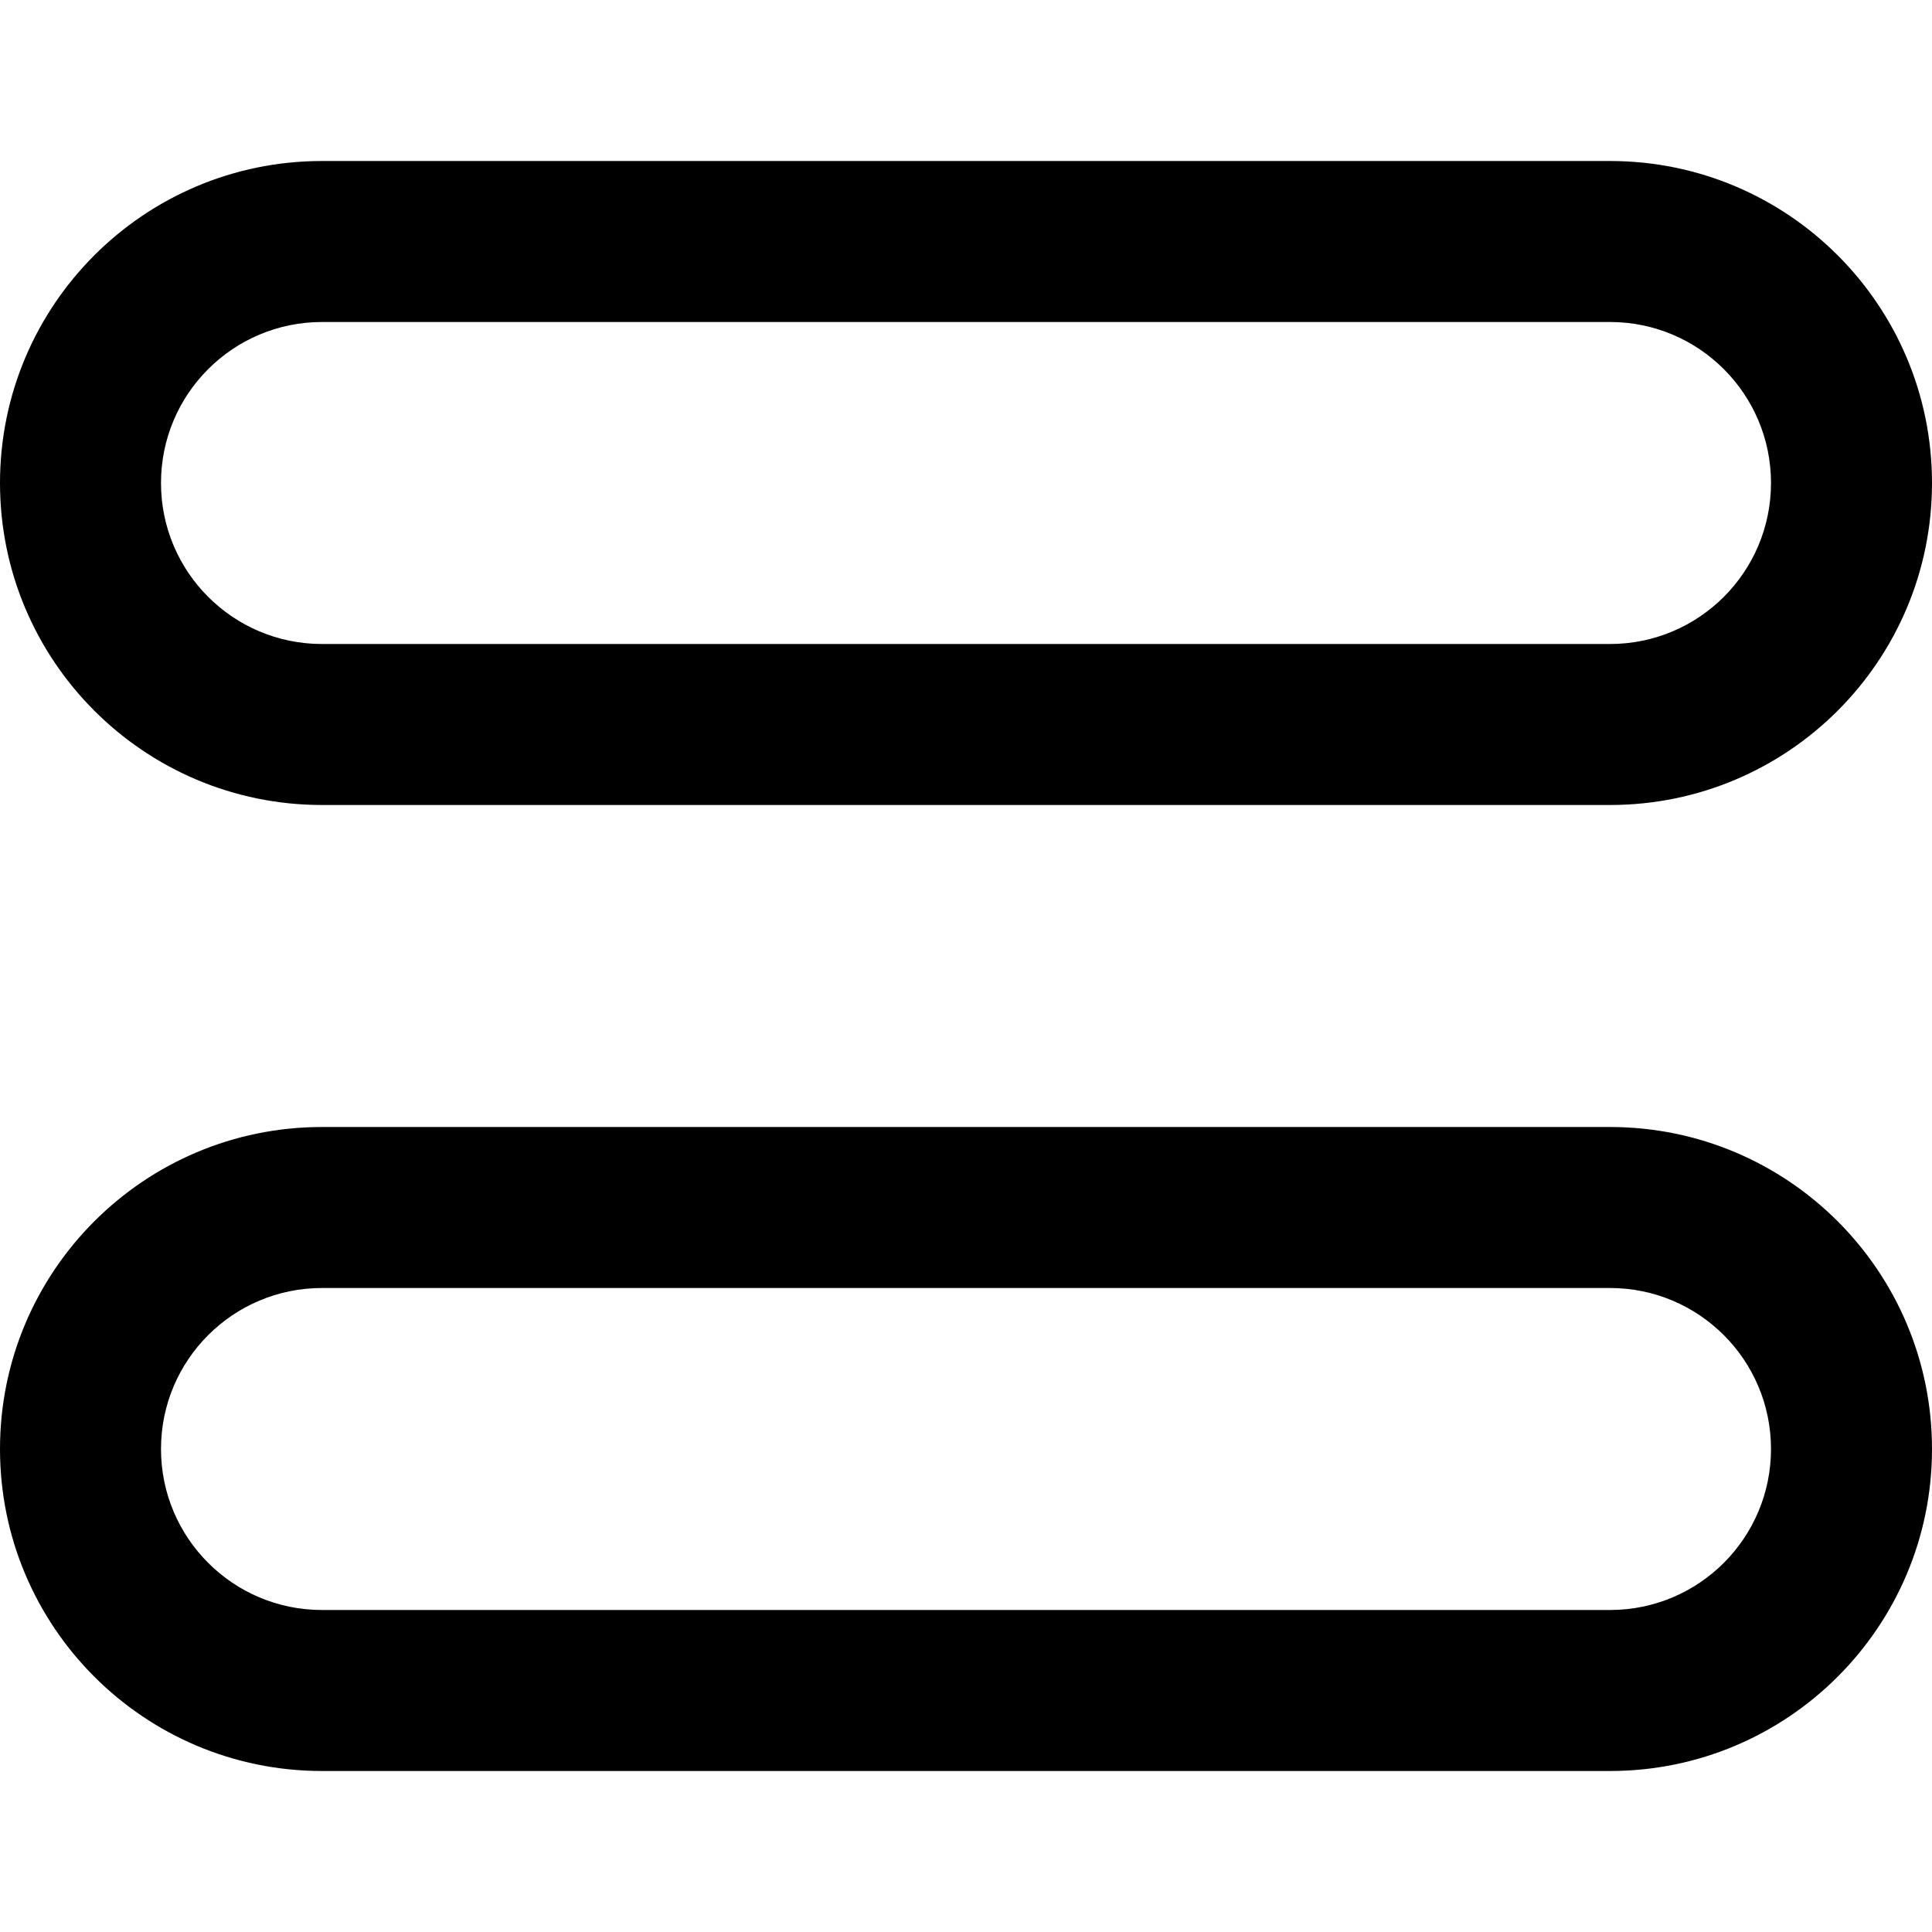
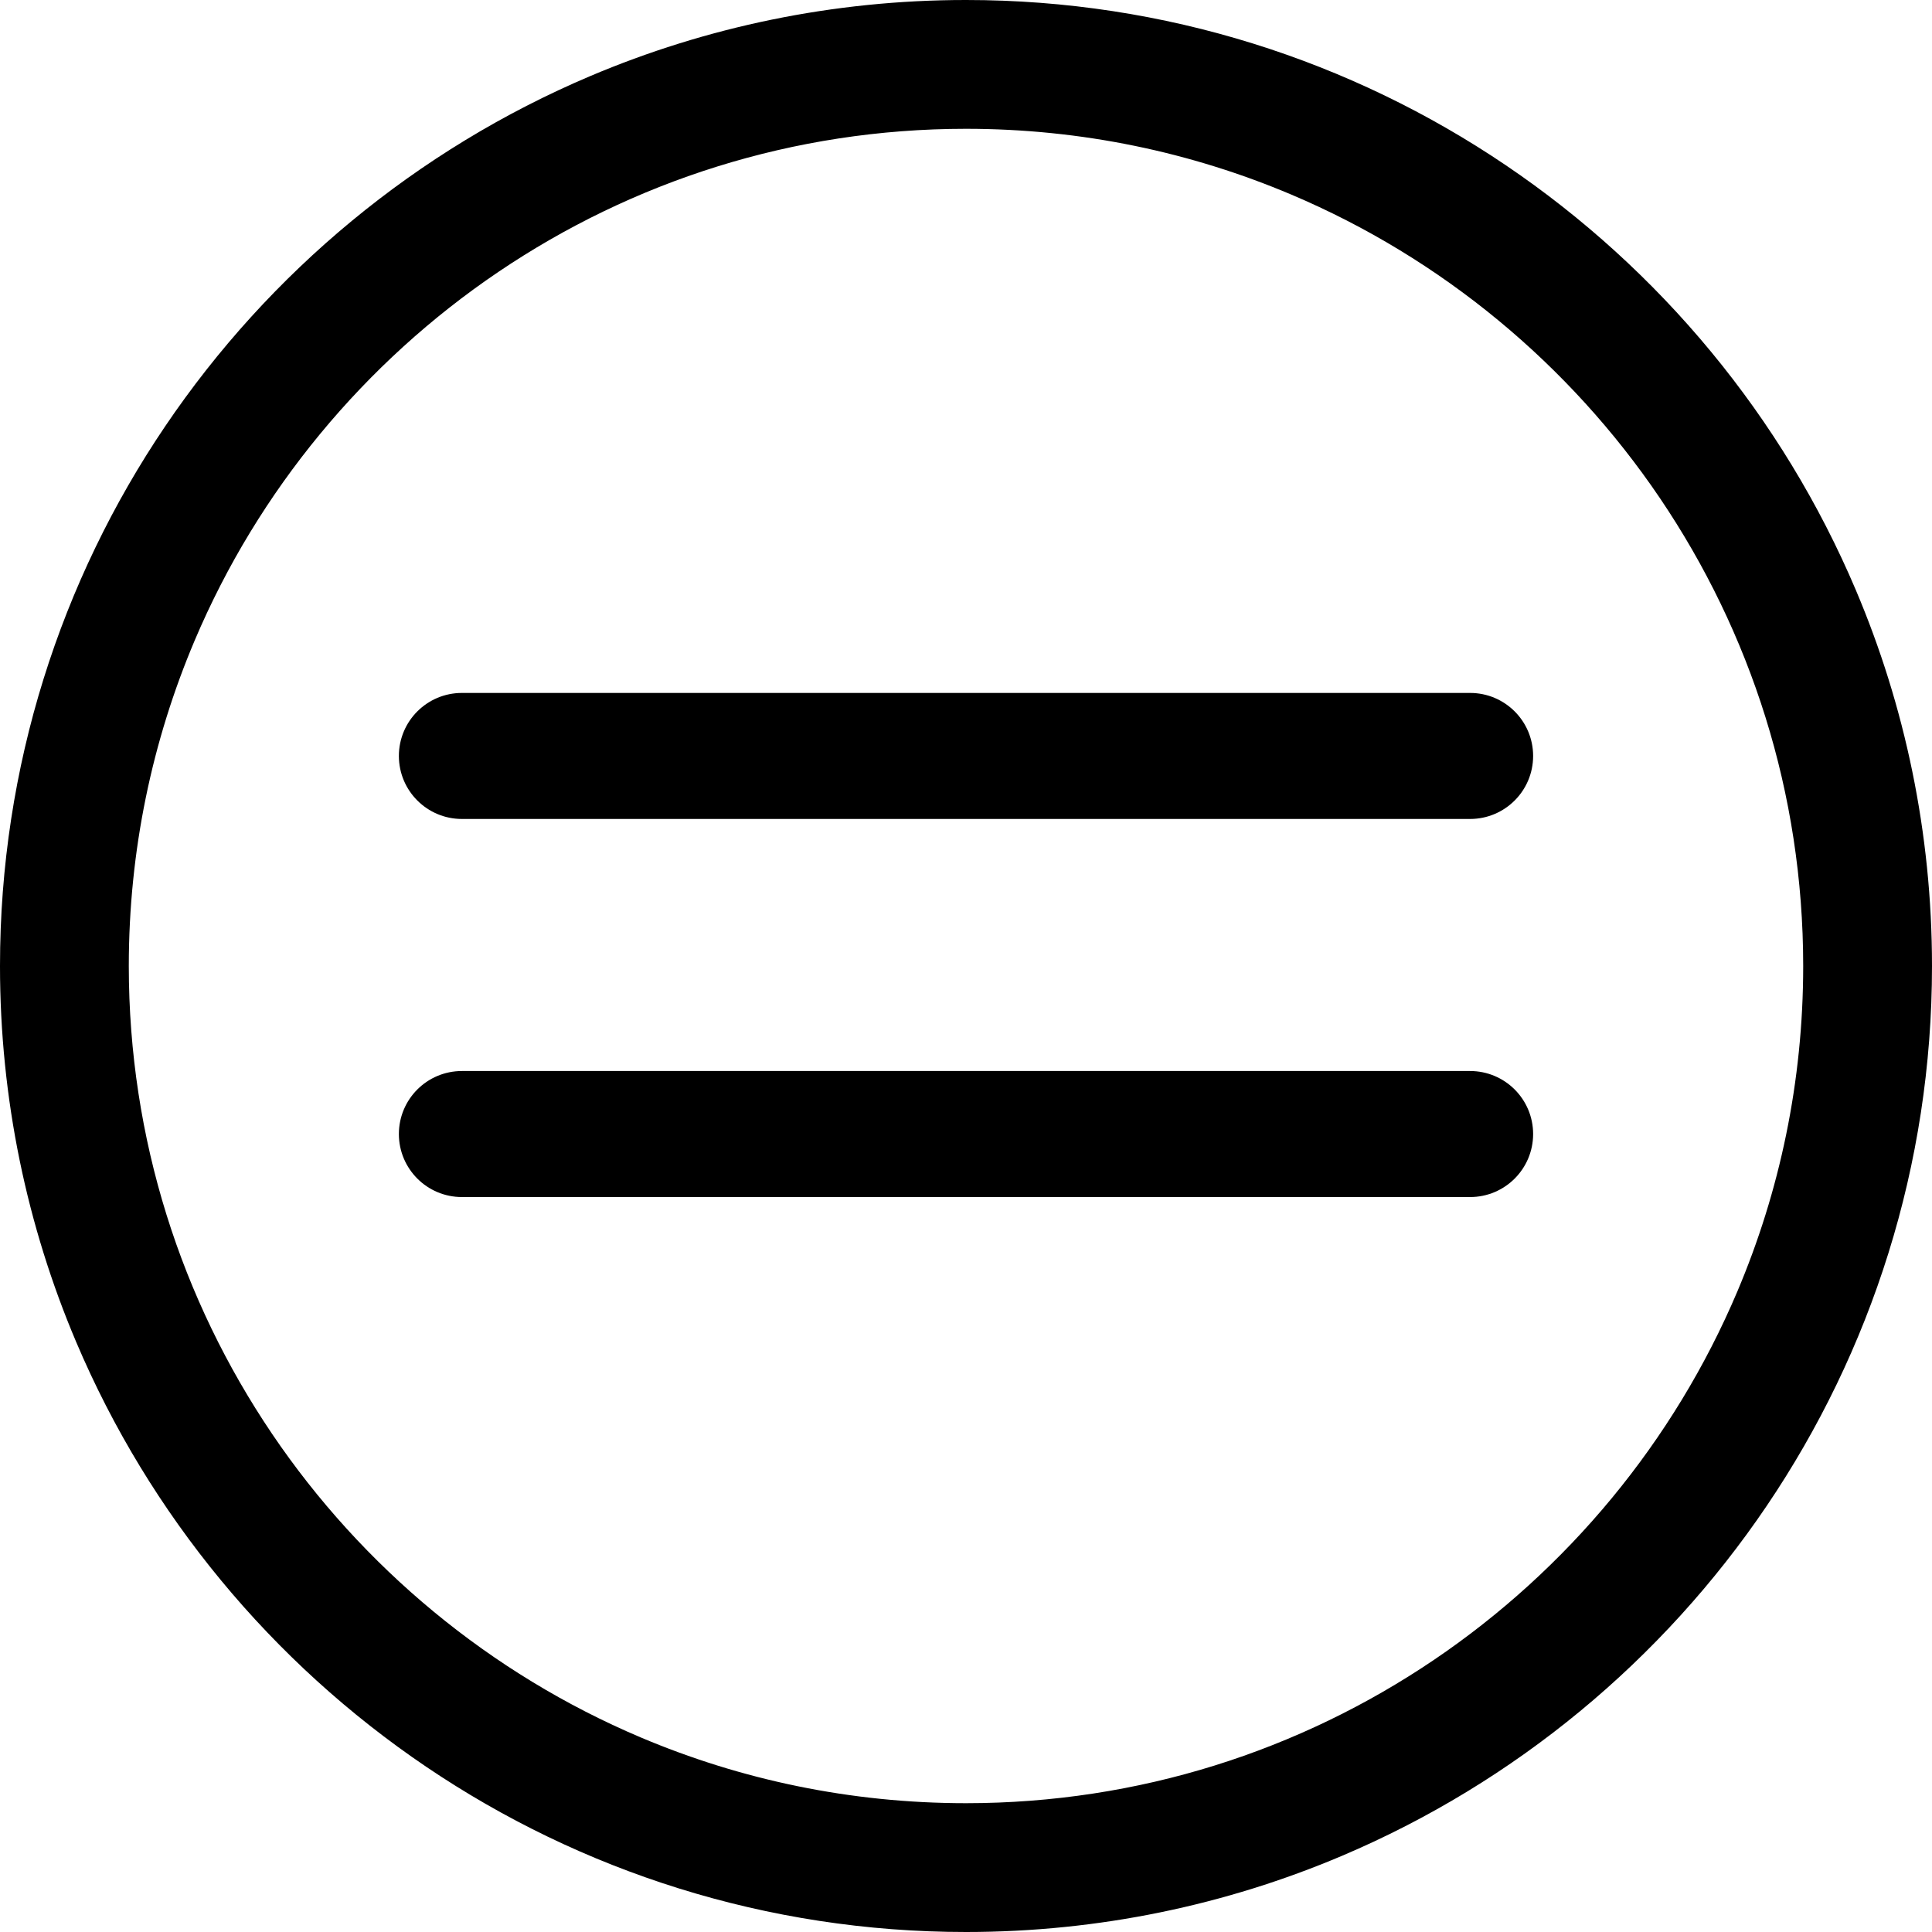
- <svg xmlns="http://www.w3.org/2000/svg" version="1.1" id="Capa_1" x="0px" y="0px" viewBox="0 0 512 512" style="enable-background:new 0 0 512 512;" xml:space="preserve">
-   <g transform="translate(1 1)">
+ <svg xmlns="http://www.w3.org/2000/svg" version="1.1" id="Layer_1" x="0px" y="0px" viewBox="0 0 512 512" style="enable-background:new 0 0 512 512;" xml:space="preserve">
+   <g>
    <g>
-       <g>
-         <path d="M84.333,212.333h341.333C472.798,212.333,511,174.131,511,127s-38.202-85.333-85.333-85.333H84.333     C37.202,41.667-1,79.869-1,127S37.202,212.333,84.333,212.333z M84.333,84.333h341.333c23.567,0,42.667,19.099,42.667,42.667     s-19.099,42.667-42.667,42.667H84.333c-23.567,0-42.667-19.099-42.667-42.667S60.766,84.333,84.333,84.333z" />
-         <path d="M425.667,297.667H84.333C37.202,297.667-1,335.869-1,383s38.202,85.333,85.333,85.333h341.333     C472.798,468.333,511,430.131,511,383S472.798,297.667,425.667,297.667z M425.667,425.667H84.333     c-23.567,0-42.667-19.099-42.667-42.667s19.099-42.667,42.667-42.667h341.333c23.567,0,42.667,19.099,42.667,42.667     S449.234,425.667,425.667,425.667z" />
-       </g>
+       <path d="M491.841,156.427c-19.471-45.946-51.936-85.013-92.786-112.637C358.217,16.166,308.893-0.007,256,0    c-35.254-0.002-68.946,7.18-99.571,20.158C110.484,39.63,71.416,72.093,43.791,112.943C16.167,153.779-0.007,203.104,0,256    c-0.002,35.255,7.181,68.948,20.159,99.573c19.471,45.946,51.937,85.013,92.786,112.637C153.783,495.834,203.107,512.007,256,512    c35.253,0.002,68.946-7.18,99.571-20.158c45.945-19.471,85.013-51.935,112.638-92.785C495.834,358.22,512.007,308.894,512,256    C512.002,220.744,504.819,187.052,491.841,156.427z M460.413,342.257c-16.851,39.781-45.045,73.723-80.476,97.676    c-35.443,23.953-78.02,37.926-123.936,37.933c-30.619-0.002-59.729-6.218-86.255-17.454    c-39.781-16.851-73.724-45.044-97.677-80.475C48.114,344.495,34.14,301.917,34.133,256c0.002-30.62,6.219-59.731,17.454-86.257    c16.851-39.781,45.045-73.723,80.476-97.676C167.506,48.113,210.084,34.14,256,34.133c30.619,0.002,59.729,6.218,86.255,17.454    c39.781,16.85,73.724,45.044,97.677,80.475c23.953,35.443,37.927,78.02,37.934,123.939    C477.864,286.62,471.648,315.731,460.413,342.257z" />
+     </g>
+   </g>
+   <g>
+     <g>
+       <path d="M389.594,283.832H122.406c-9.222,0-16.699,7.477-16.699,16.699s7.477,16.699,16.699,16.699h267.189    c9.222,0,16.699-7.477,16.699-16.699S398.817,283.832,389.594,283.832z" />
+     </g>
+   </g>
+   <g>
+     <g>
+       <path d="M389.594,183.636H122.406c-9.222,0-16.699,7.477-16.699,16.699c0,9.222,7.477,16.699,16.699,16.699h267.189    c9.222,0,16.699-7.477,16.699-16.699C406.294,191.113,398.817,183.636,389.594,183.636z" />
    </g>
  </g>
  <g>
</g>
  <g>
</g>
  <g>
</g>
  <g>
</g>
  <g>
</g>
  <g>
</g>
  <g>
</g>
  <g>
</g>
  <g>
</g>
  <g>
</g>
  <g>
</g>
  <g>
</g>
  <g>
</g>
  <g>
</g>
  <g>
</g>
</svg>
